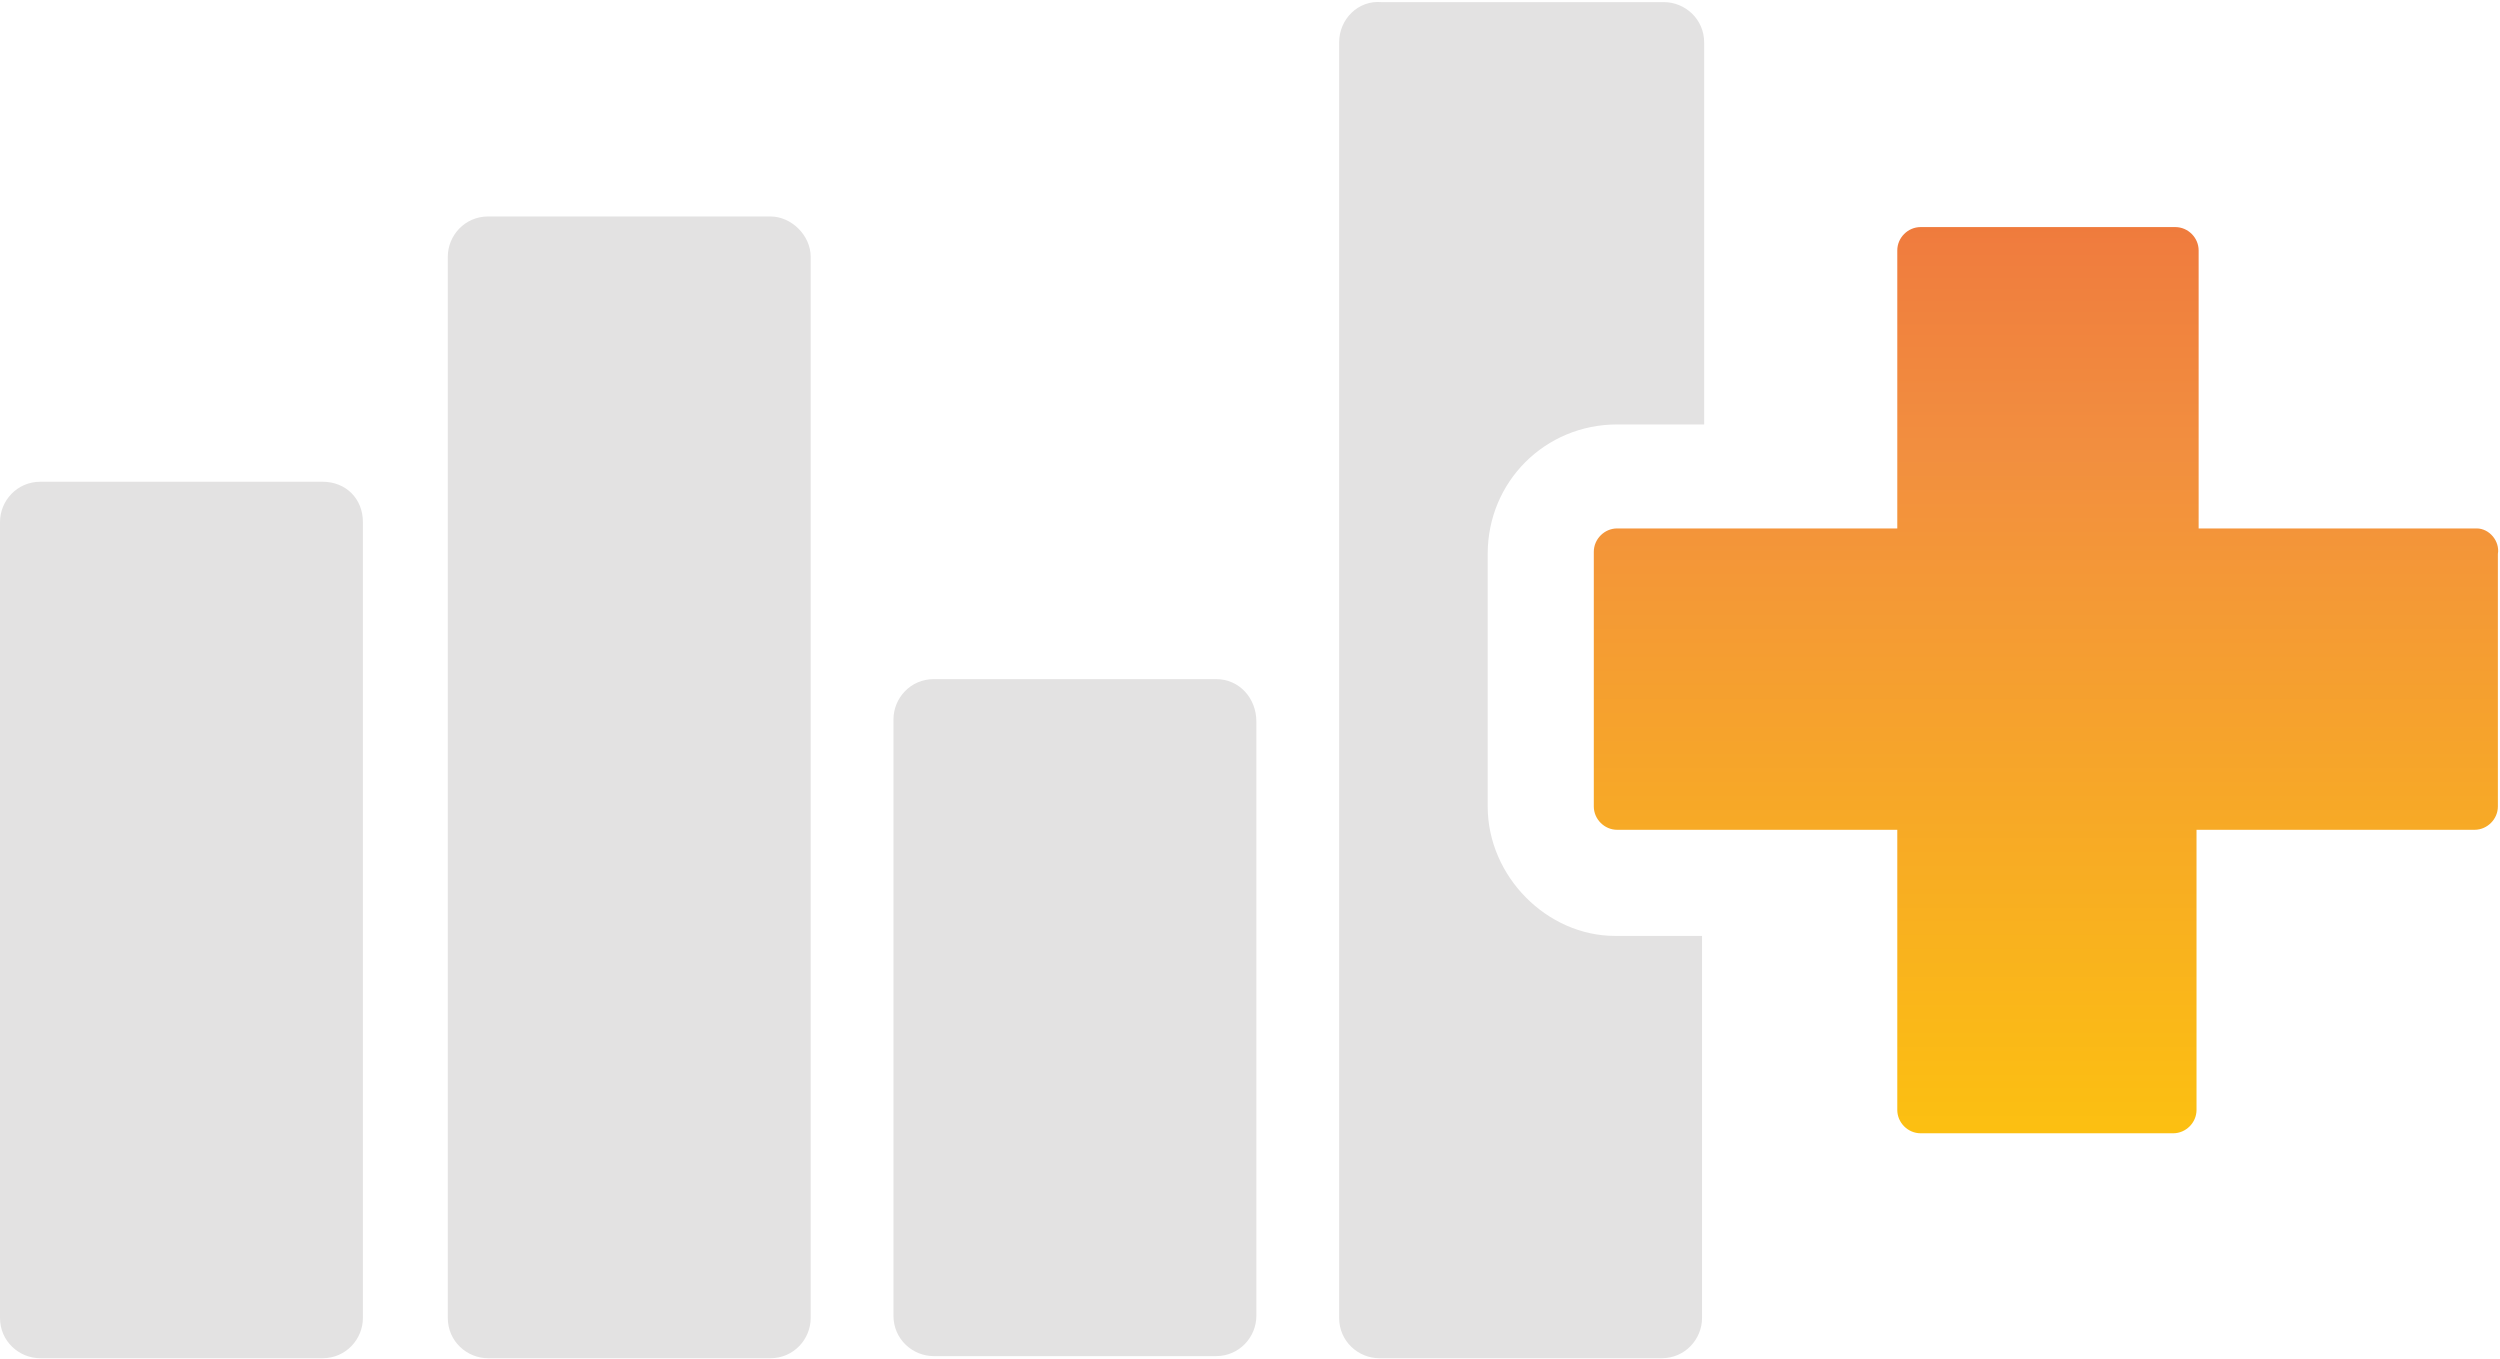
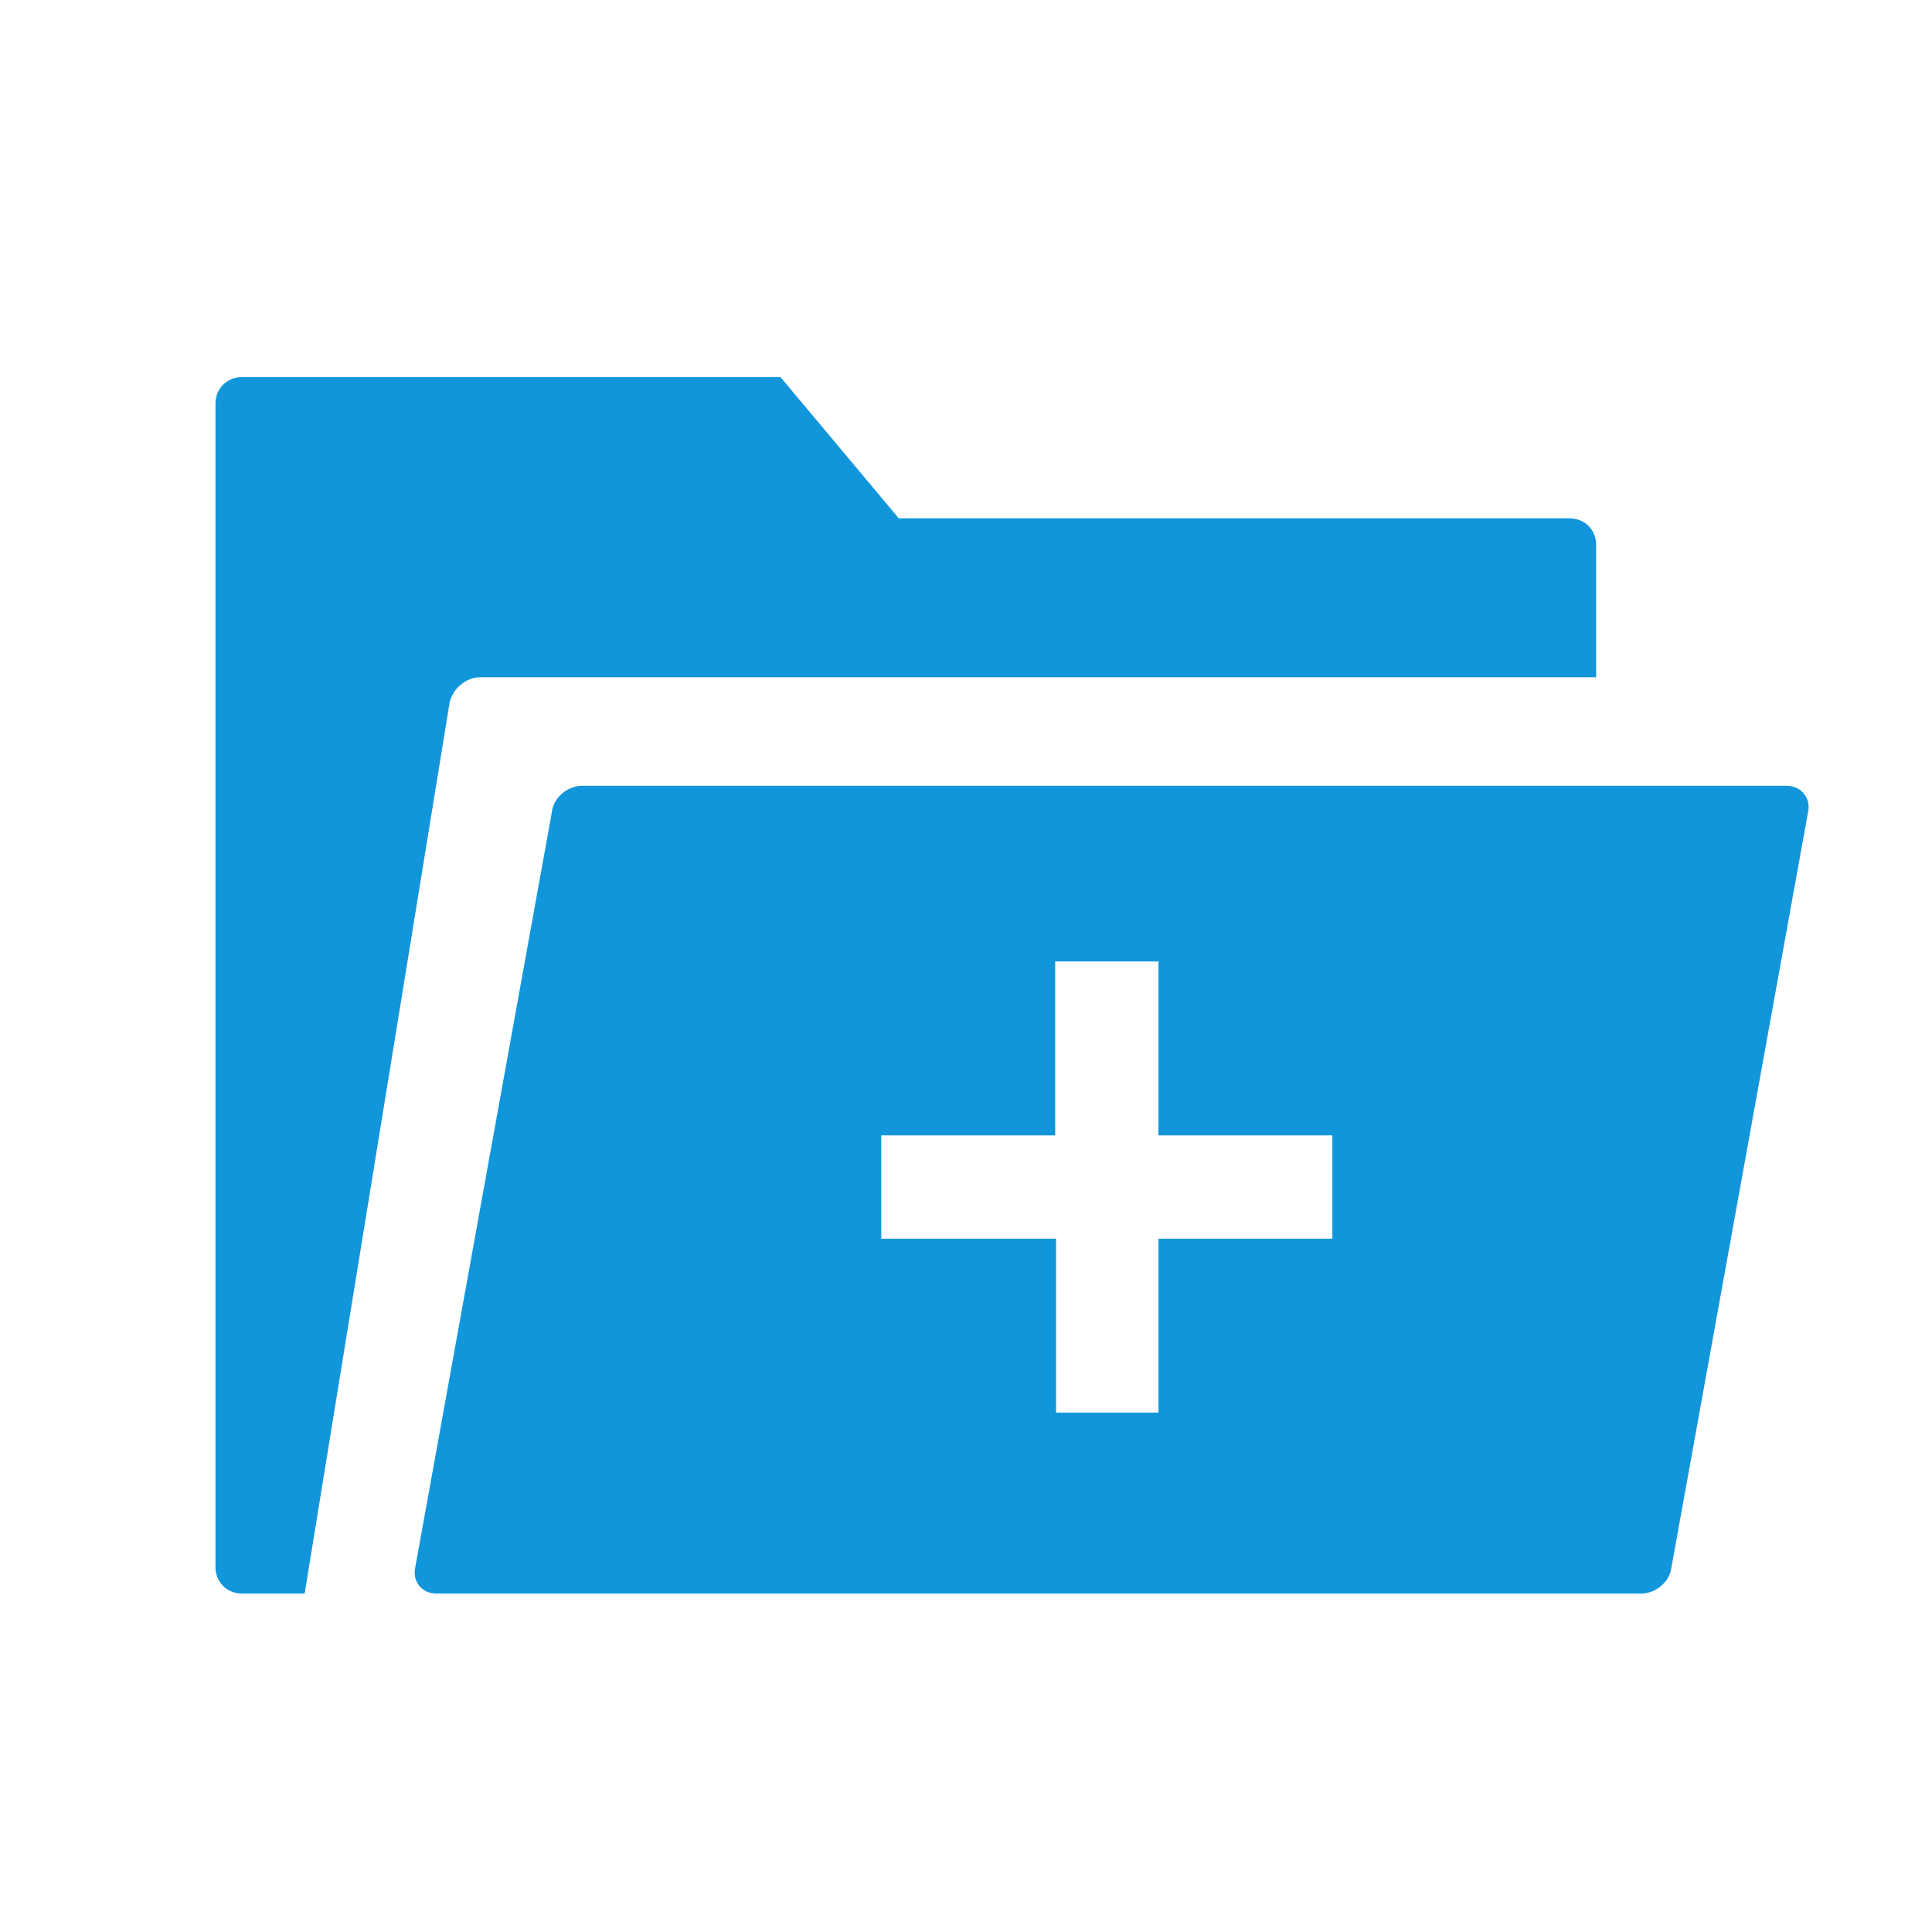
- <svg xmlns="http://www.w3.org/2000/svg" version="1.1" id="Layer_1" x="0px" y="0px" width="117.8px" height="64px" viewBox="0 0 117.8 64" style="enable-background:new 0 0 117.8 64;" xml:space="preserve">
-   <style type="text/css">
- 	.st0{fill:#E3E2E2;}
- 	.st1{fill:url(#SVGID_1_);}
- </style>
-   <g>
-     <path class="st0" d="M15.2,22.7H1.9c-1.1,0-1.9,0.9-1.9,1.9v37.5C0,63.2,0.9,64,1.9,64h13.3c1.1,0,1.9-0.9,1.9-1.9V24.6   C17.1,23.5,16.3,22.7,15.2,22.7z" />
-     <path class="st0" d="M36.3,10.2H23c-1.1,0-1.9,0.9-1.9,1.9v50c0,1.1,0.9,1.9,1.9,1.9h13.3c1.1,0,1.9-0.9,1.9-1.9v-50   C38.2,11.1,37.3,10.2,36.3,10.2z" />
-     <path class="st0" d="M57.3,32H44c-1.1,0-1.9,0.9-1.9,1.9v28.1c0,1.1,0.9,1.9,1.9,1.9h13.3c1.1,0,1.9-0.9,1.9-1.9V34   C59.2,32.9,58.4,32,57.3,32z" />
-     <path class="st0" d="M70.1,38V26.1c0-3.4,2.7-6.1,6.1-6.1h4.1V2c0-1.1-0.9-1.9-1.9-1.9H65.1C64,0,63.1,0.9,63.1,2v60.1   c0,1.1,0.9,1.9,1.9,1.9h13.3c1.1,0,1.9-0.9,1.9-1.9V44.1h-4.1C72.9,44.1,70.1,41.3,70.1,38z" />
-     <linearGradient id="SVGID_1_" gradientUnits="userSpaceOnUse" x1="96.443" y1="83.701" x2="96.443" y2="-9.483">
-       <stop offset="0" style="stop-color:#FFF23A" />
-       <stop offset="4.010540e-02" style="stop-color:#FEE62D" />
-       <stop offset="0.117" style="stop-color:#FED41A" />
-       <stop offset="0.196" style="stop-color:#FDC90F" />
-       <stop offset="0.281" style="stop-color:#FDC60B" />
-       <stop offset="0.668" style="stop-color:#F28F3F" />
-       <stop offset="0.888" style="stop-color:#ED693C" />
-       <stop offset="1" style="stop-color:#E83E39" />
-     </linearGradient>
-     <path class="st1" d="M116.7,24.9h-7.2h-0.5h-5.4V11.8c0-0.6-0.5-1.1-1.1-1.1H90.5c-0.6,0-1.1,0.5-1.1,1.1v13.1h-9.1h-4.1   c-0.6,0-1.1,0.5-1.1,1.1V38c0,0.6,0.5,1.1,1.1,1.1h4.1h9.1v4.6v1.9v6.7c0,0.6,0.5,1.1,1.1,1.1h11.9c0.6,0,1.1-0.5,1.1-1.1V39.1   h13.1c0.6,0,1.1-0.5,1.1-1.1V26.1C117.8,25.5,117.3,24.9,116.7,24.9z" />
-   </g>
+ <svg xmlns="http://www.w3.org/2000/svg" version="1.1" id="图层_1" x="0px" y="0px" width="200px" height="200px" viewBox="0 0 200 200" enable-background="new 0 0 200 200" xml:space="preserve">
+   <path fill="#1296DB" d="M31.537,164.965l14.987-92.117c0.274-1.553,1.736-2.742,3.199-2.742h115.511V56.398  c0-1.552-1.188-2.742-2.742-2.742H93.041L80.794,39.035H25.049c-1.554,0-2.742,1.189-2.742,2.742v120.448  c0,1.551,1.188,2.74,2.742,2.74H31.537z" />
+   <path fill="#1296DB" d="M184.99,81.346H60.248c-1.463,0-2.924,1.188-3.107,2.65l-14.165,78.318c-0.274,1.461,0.731,2.65,2.193,2.65  h124.742c1.462,0,2.924-1.189,3.105-2.65l14.166-78.318C187.457,82.625,186.452,81.346,184.99,81.346z M137.926,128.227h-18.003  v18.004h-10.602v-18.004H91.228v-10.691h18.004V99.532h10.691v18.003h18.003V128.227z" />
</svg>
